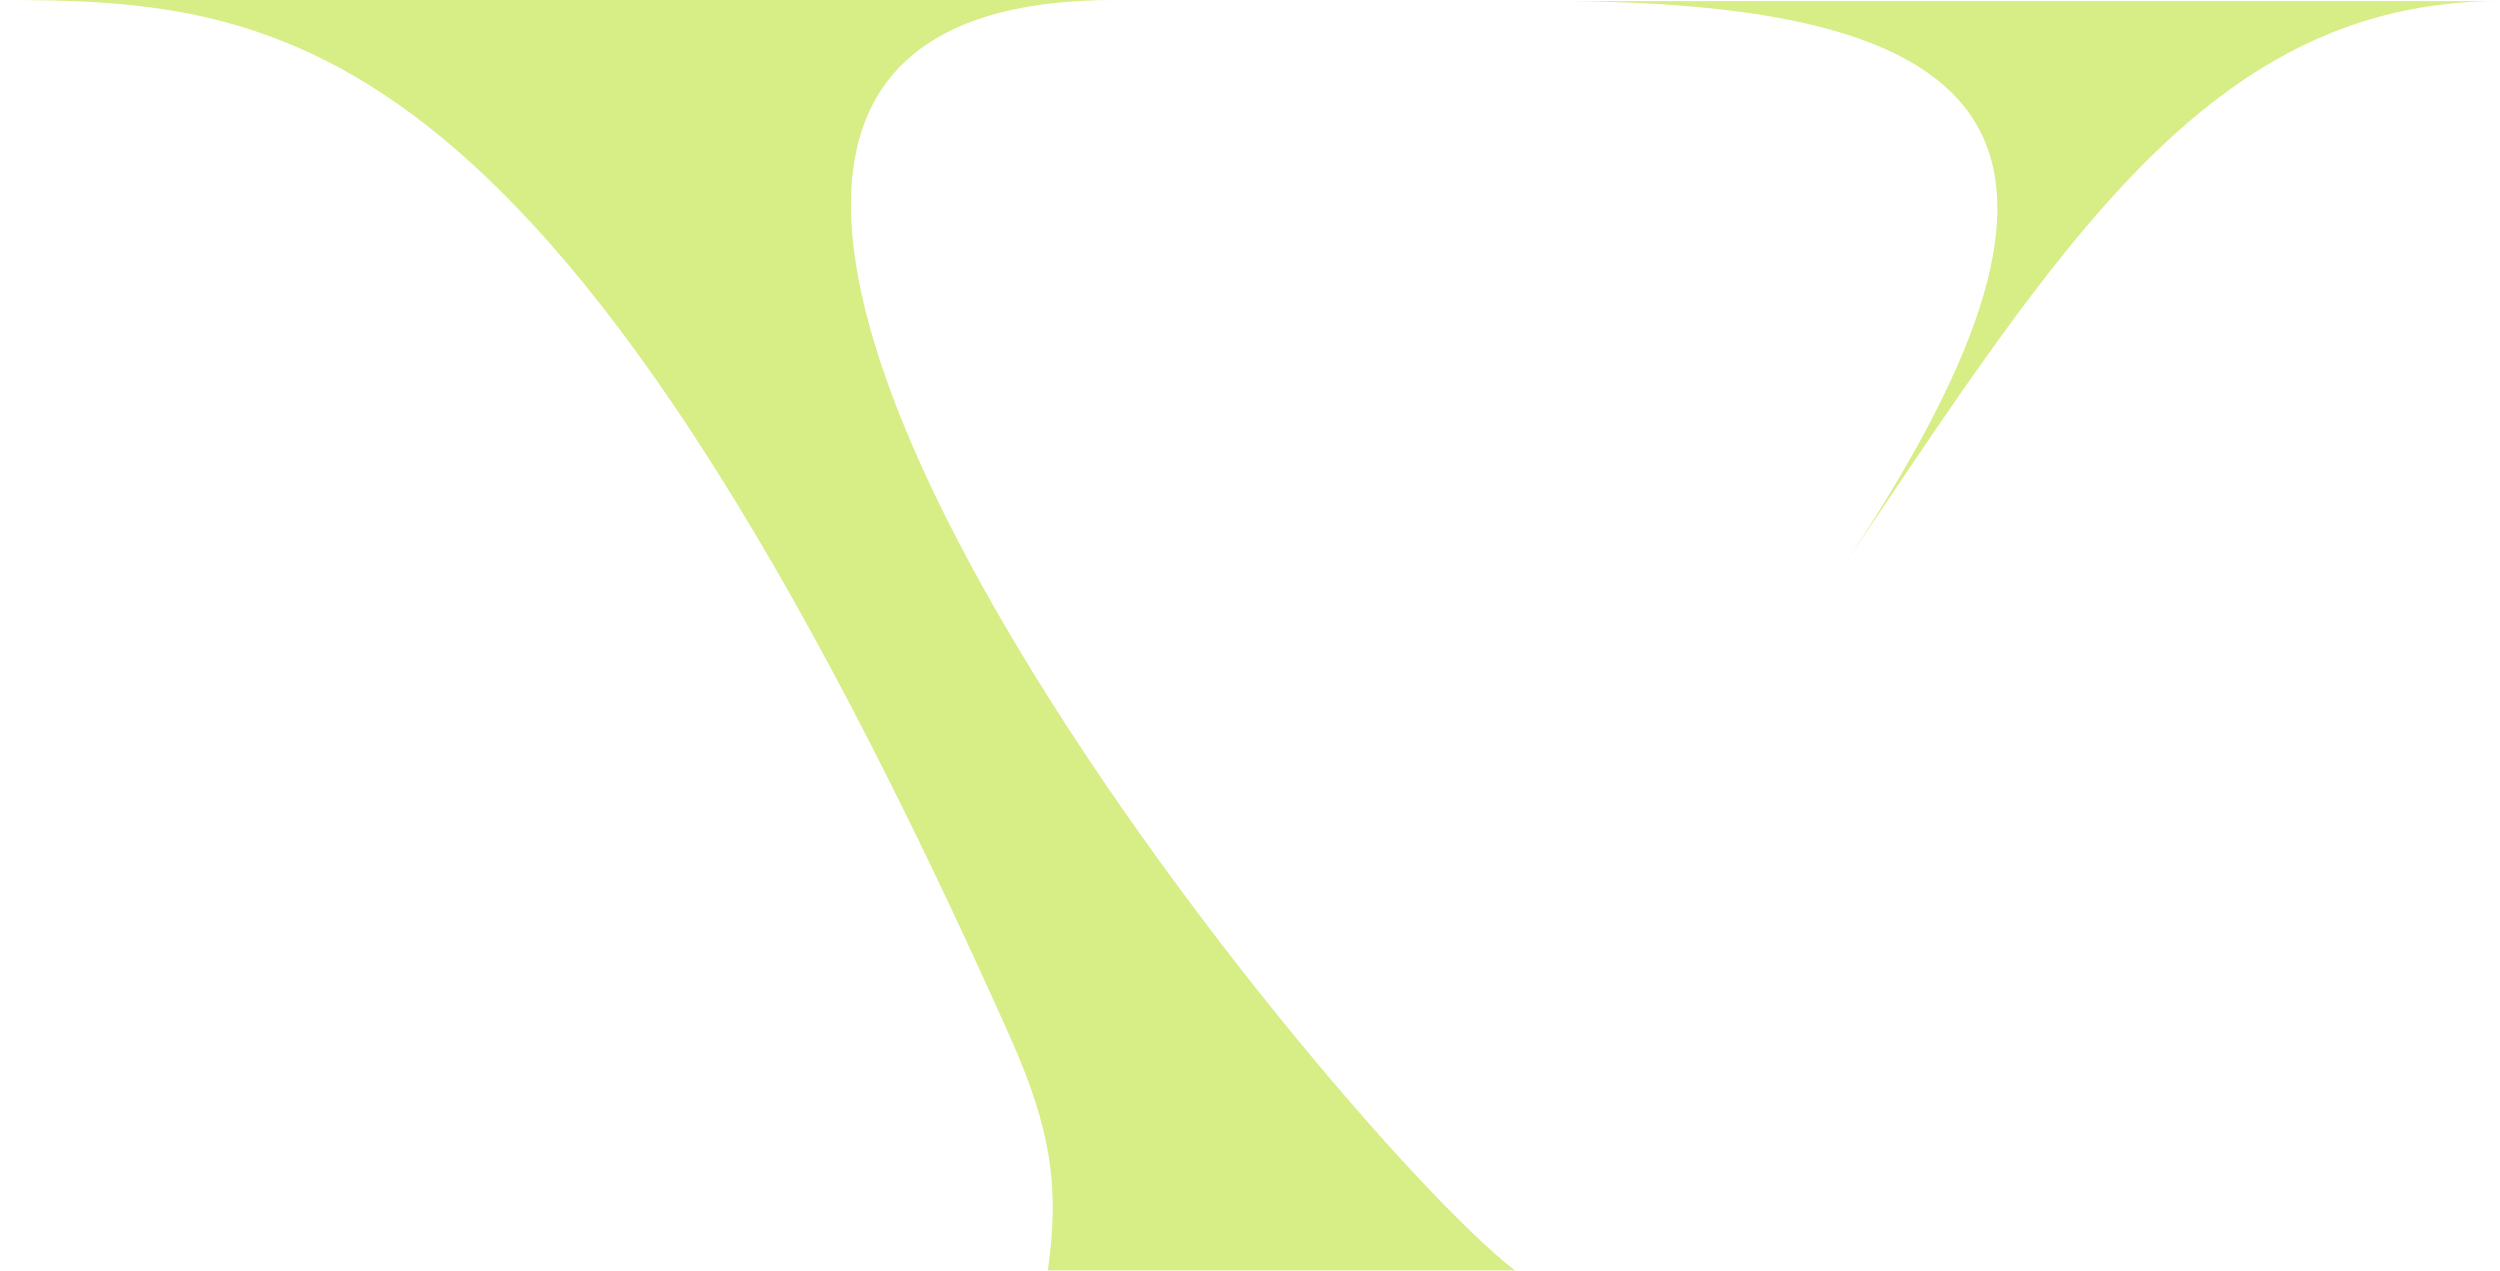
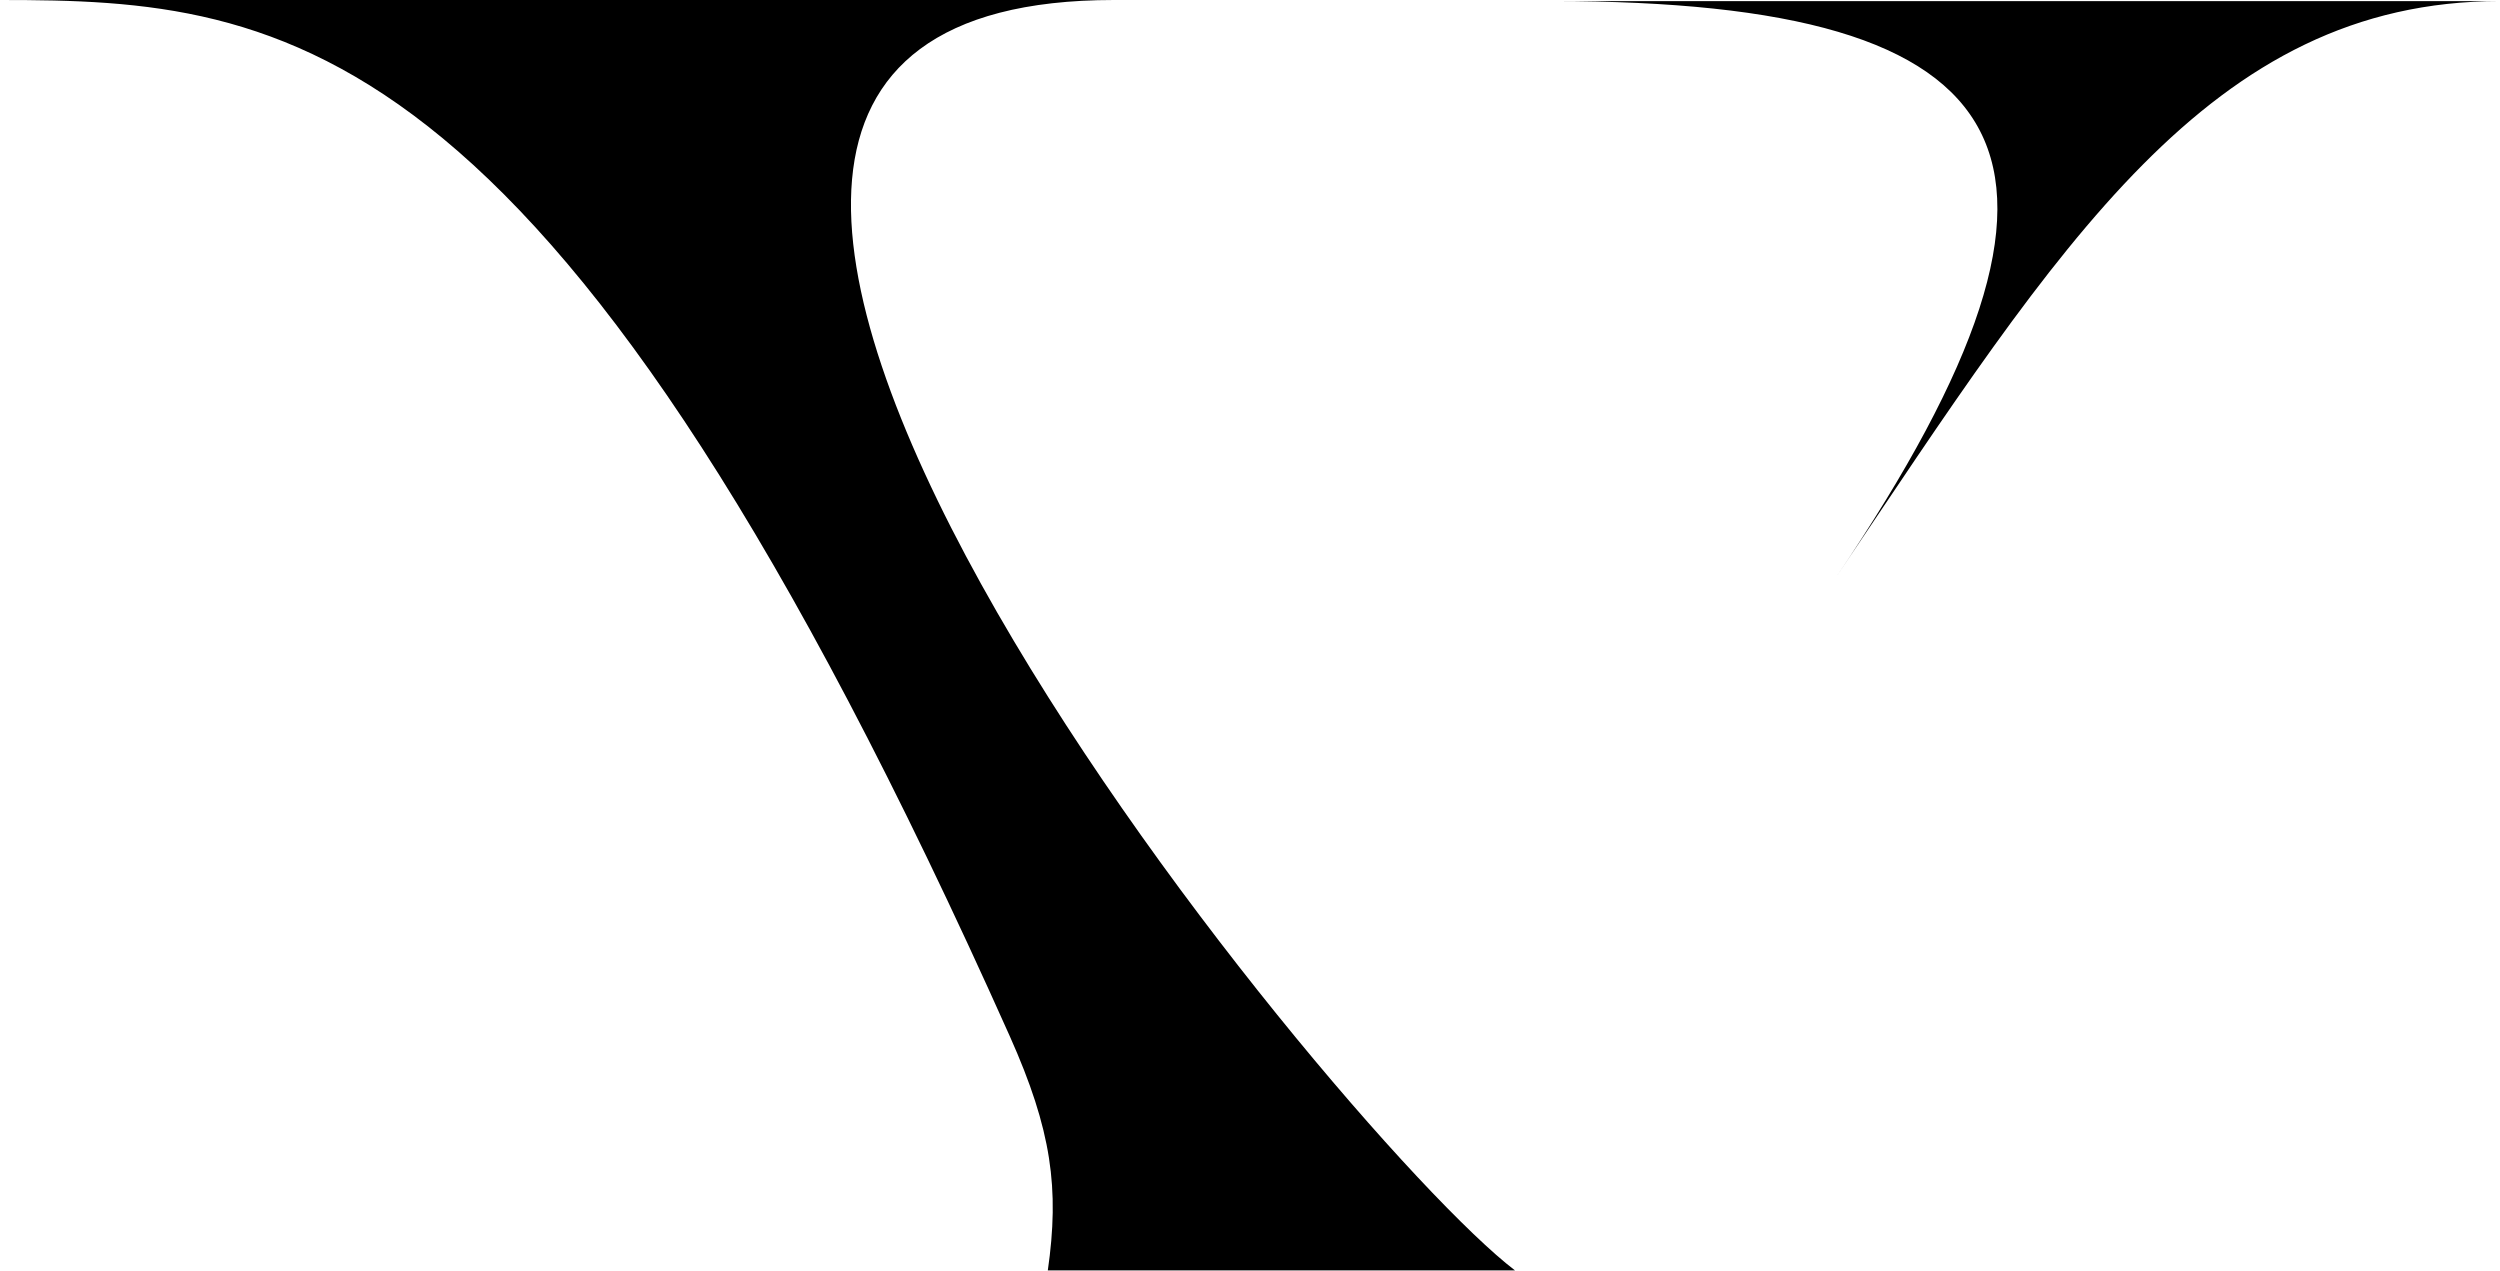
<svg xmlns="http://www.w3.org/2000/svg" width="525.084" height="266.824" viewBox="0 0 525.084 266.824">
-   <path fill="#d7ed85" d="M233.961 0H0c60.399 0 117.098 5.088 212.093 217.646 8.83 19.759 10.44 32.055 7.983 49.178h98.119C280.476 238.127 84.967 0 233.961 0zm92.104.233h199.019c-61.094 0-92.568 51.374-139.312 120.799C445.477 32.632 426.197.233 326.065.233z" />
+   <path d="M233.961 0H0c60.399 0 117.098 5.088 212.093 217.646 8.83 19.759 10.44 32.055 7.983 49.178h98.119C280.476 238.127 84.967 0 233.961 0zm92.104.233h199.019c-61.094 0-92.568 51.374-139.312 120.799C445.477 32.632 426.197.233 326.065.233z" />
</svg>
